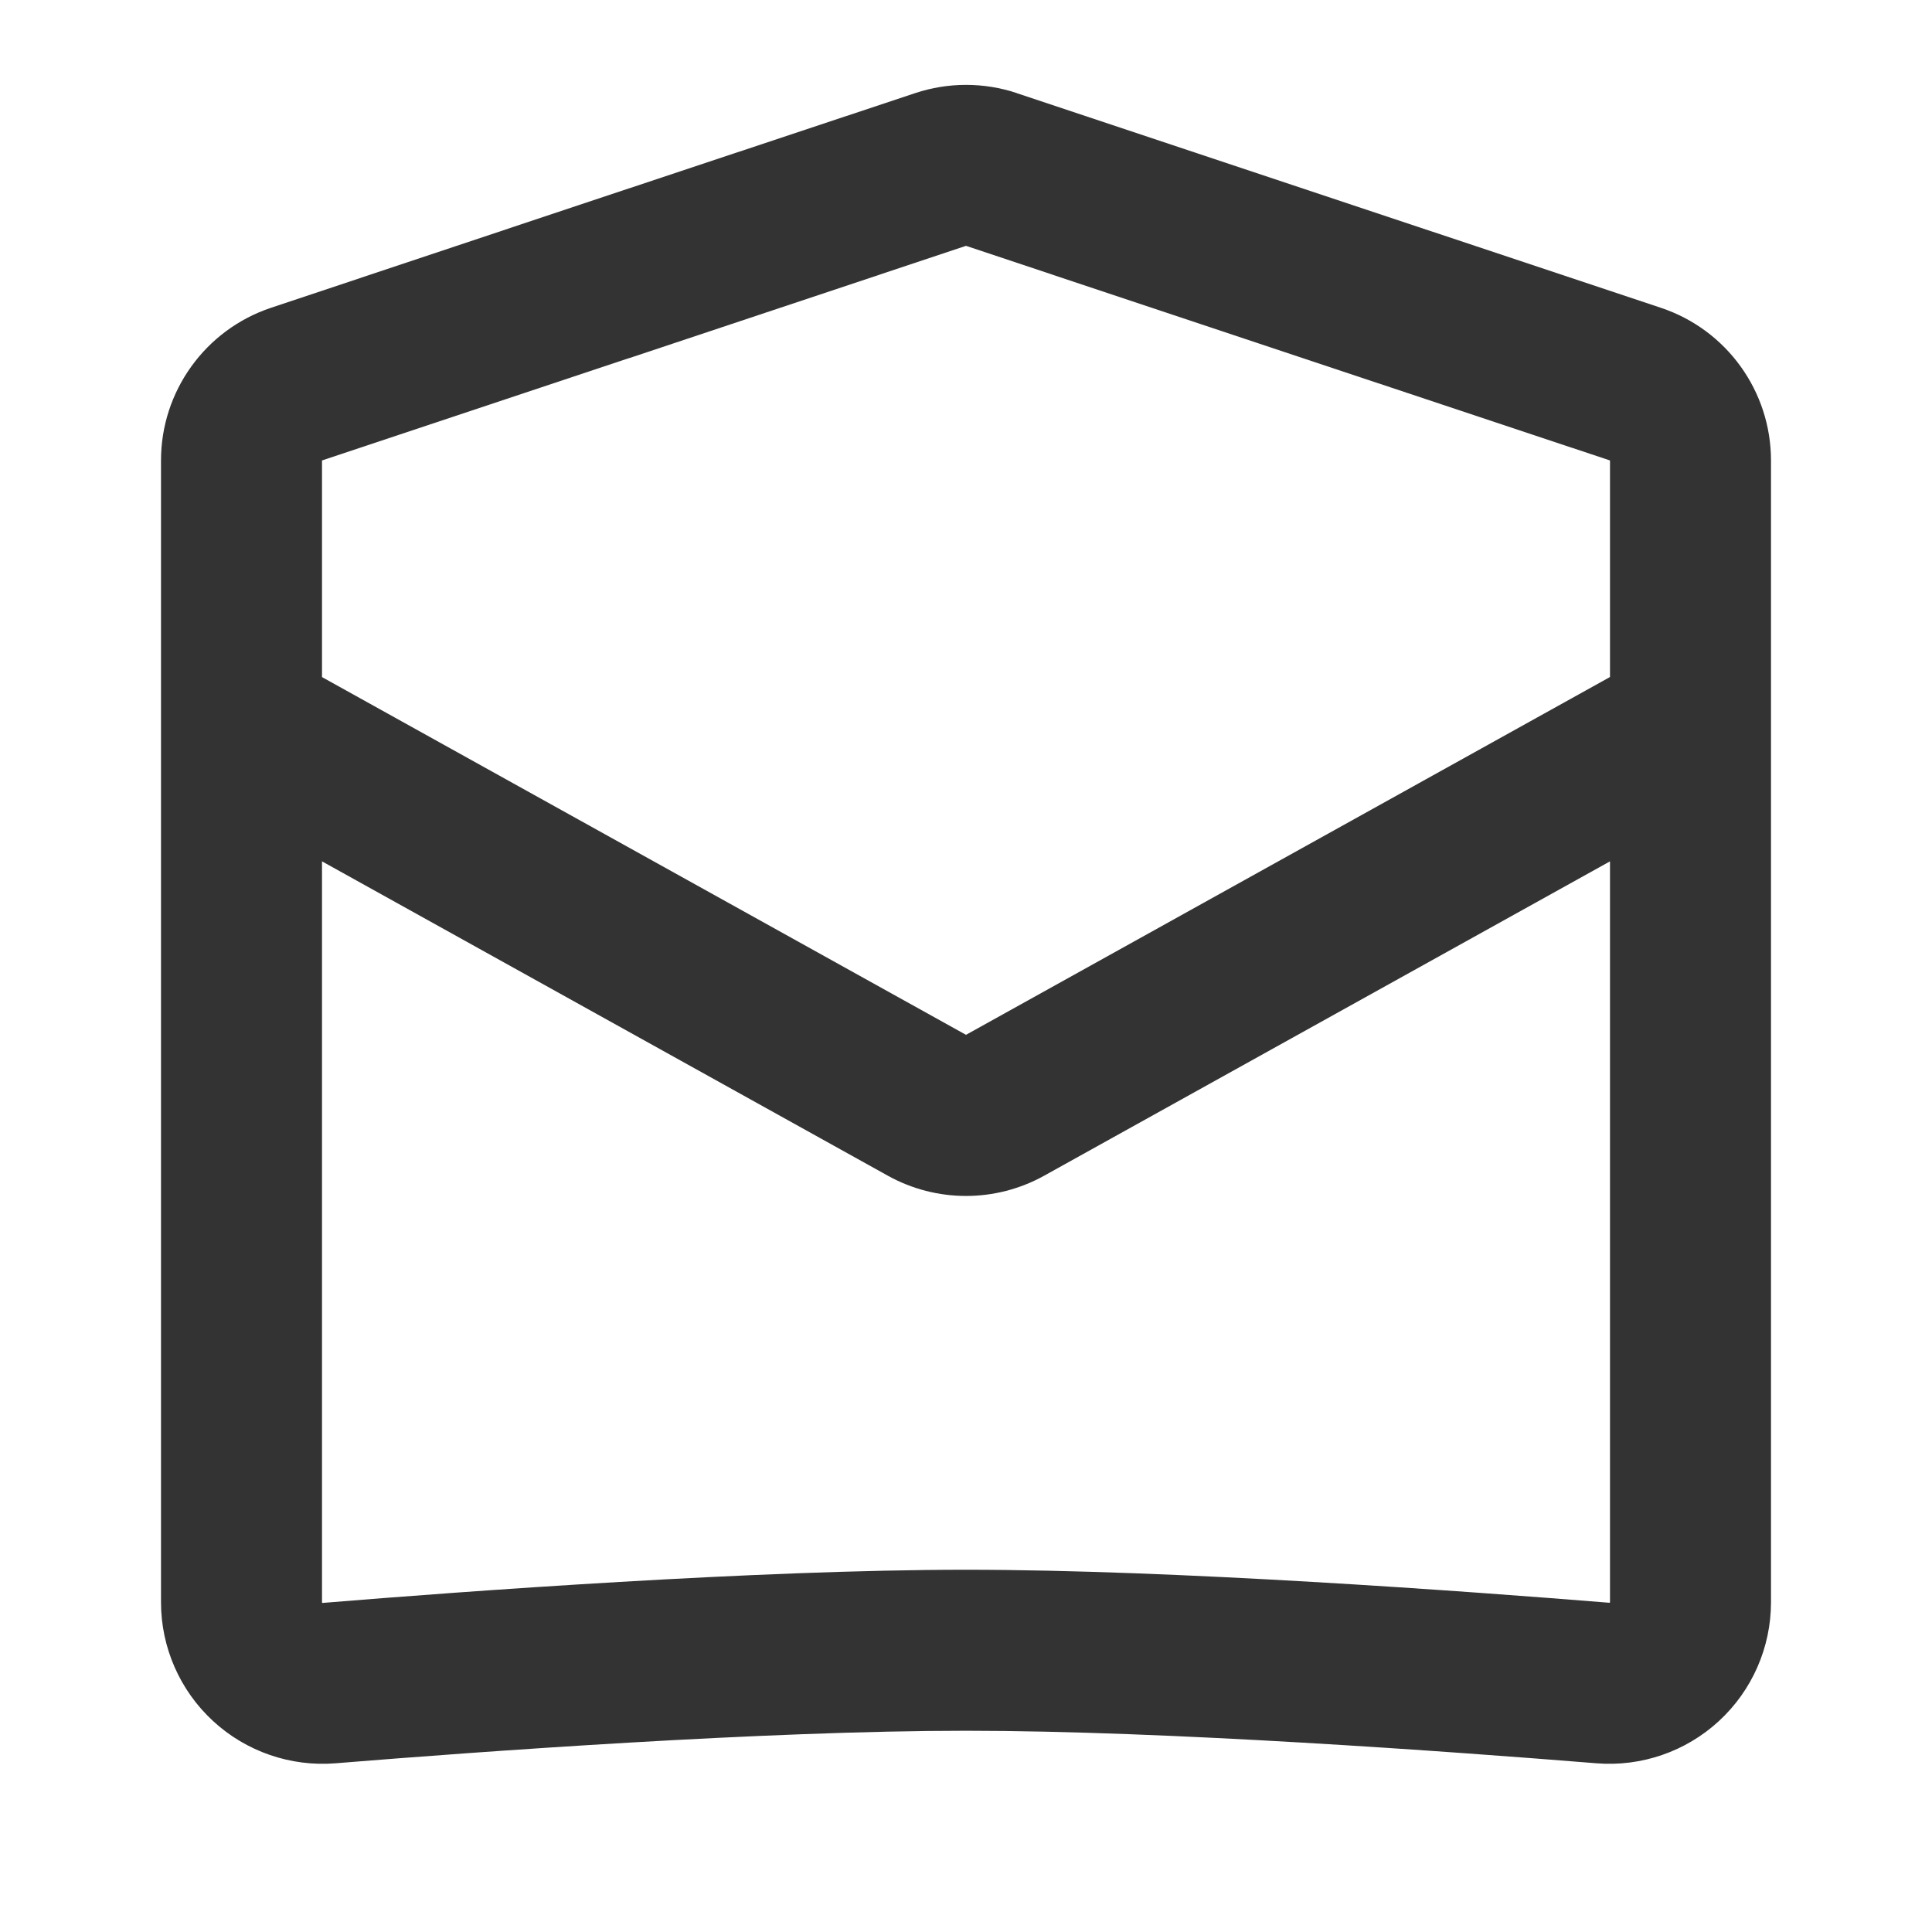
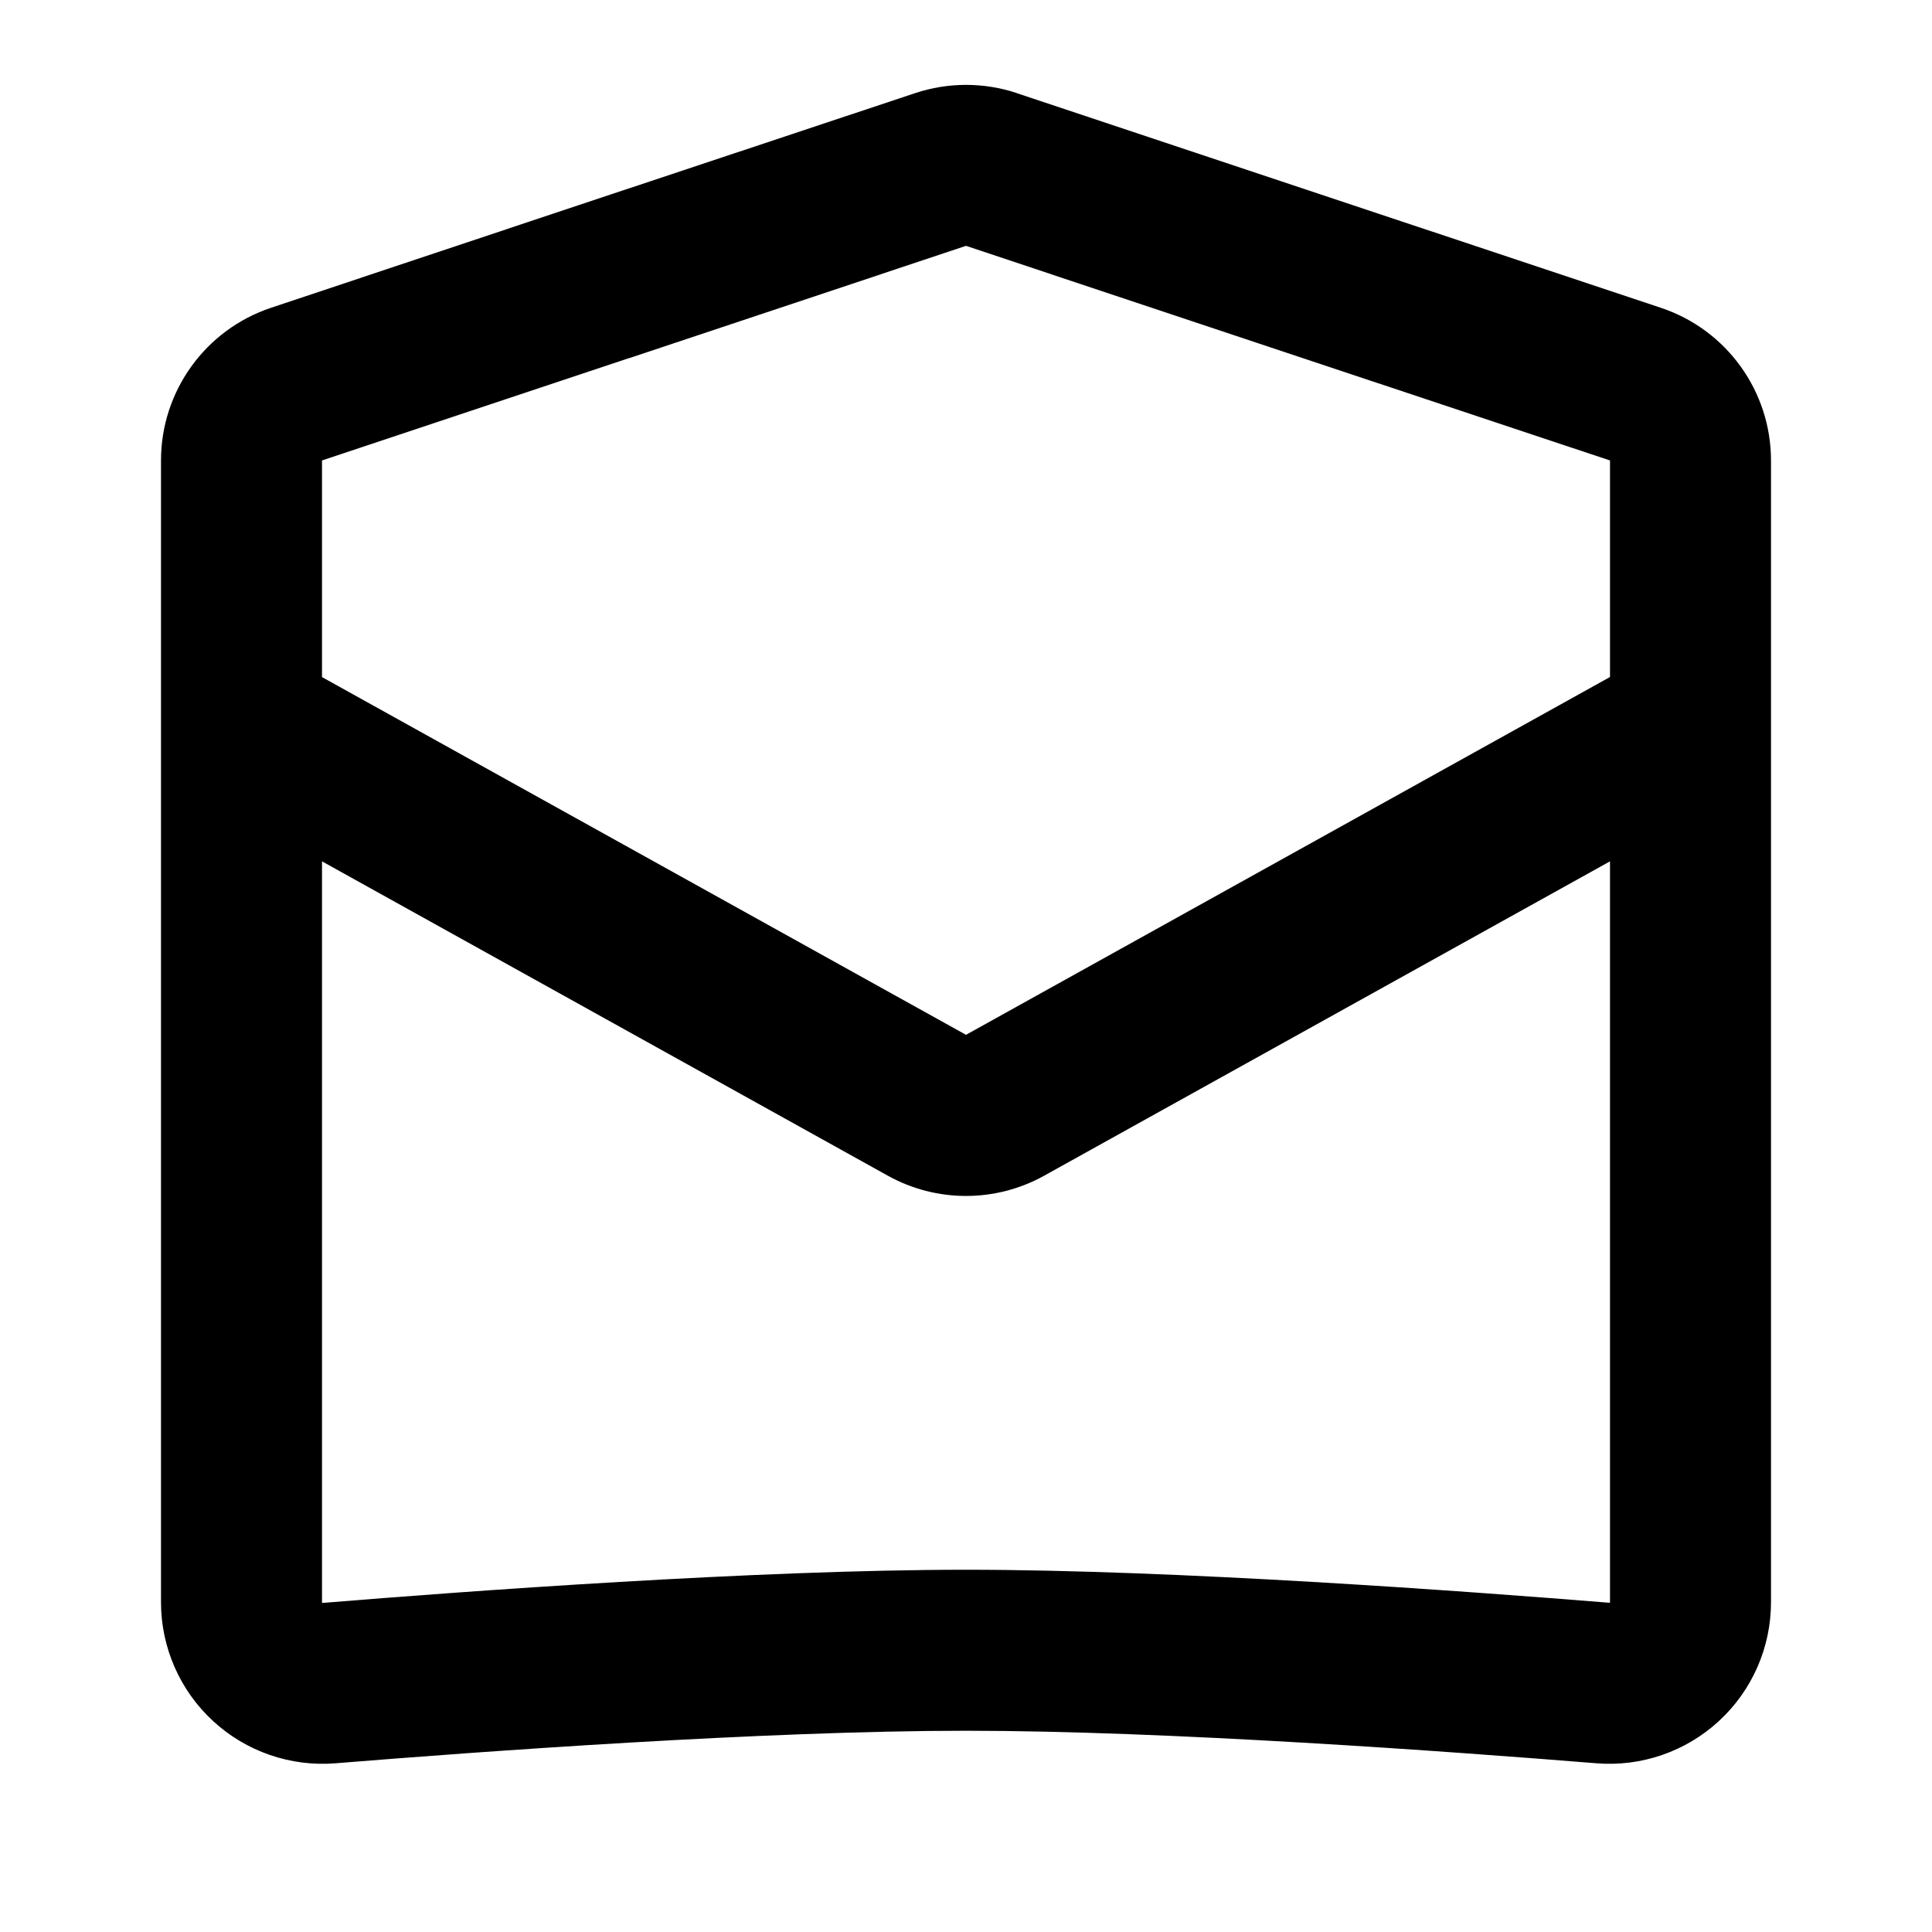
<svg xmlns="http://www.w3.org/2000/svg" width="24" height="24" fill="none" viewBox="0 0 24 24">
-   <path fill="#333" fill-rule="evenodd" d="M12.633 1.157a2 2 0 00-1.265 0L7.183 2.55 3.368 3.823A2 2 0 002 5.721v14.184a2.007 2.007 0 002.17 1.999c1.781-.145 5.327-.404 7.83-.404 2.502 0 6.049.26 7.83.404a2.007 2.007 0 002.17-2V5.722a2 2 0 00-1.367-1.898l-3.817-1.272-4.183-1.394zM7.816 4.449L12 3.054l4.184 1.395L20 5.72v2.69l-8 4.445-8-4.444V5.72l3.816-1.272zM4 10.699v9.208l.002.002a.01.01 0 00.003.003h.004C5.786 19.766 9.406 19.5 12 19.5c2.594 0 6.214.266 7.991.41h.003l.004-.002.002-.002V10.7l-7.029 3.905a2 2 0 01-1.942 0L4 10.7z" />
+   <path fill="currentColor" fill-rule="evenodd" d="M12.633 1.157a2 2 0 00-1.265 0L7.183 2.55 3.368 3.823A2 2 0 002 5.721v14.184a2.007 2.007 0 002.17 1.999c1.781-.145 5.327-.404 7.83-.404 2.502 0 6.049.26 7.83.404a2.007 2.007 0 002.17-2V5.722a2 2 0 00-1.367-1.898l-3.817-1.272-4.183-1.394zM7.816 4.449L12 3.054l4.184 1.395L20 5.72v2.69l-8 4.445-8-4.444V5.72l3.816-1.272zM4 10.699v9.208l.002.002a.01.01 0 00.003.003h.004C5.786 19.766 9.406 19.5 12 19.5c2.594 0 6.214.266 7.991.41h.003l.004-.002.002-.002V10.7l-7.029 3.905a2 2 0 01-1.942 0L4 10.7z" />
</svg>
